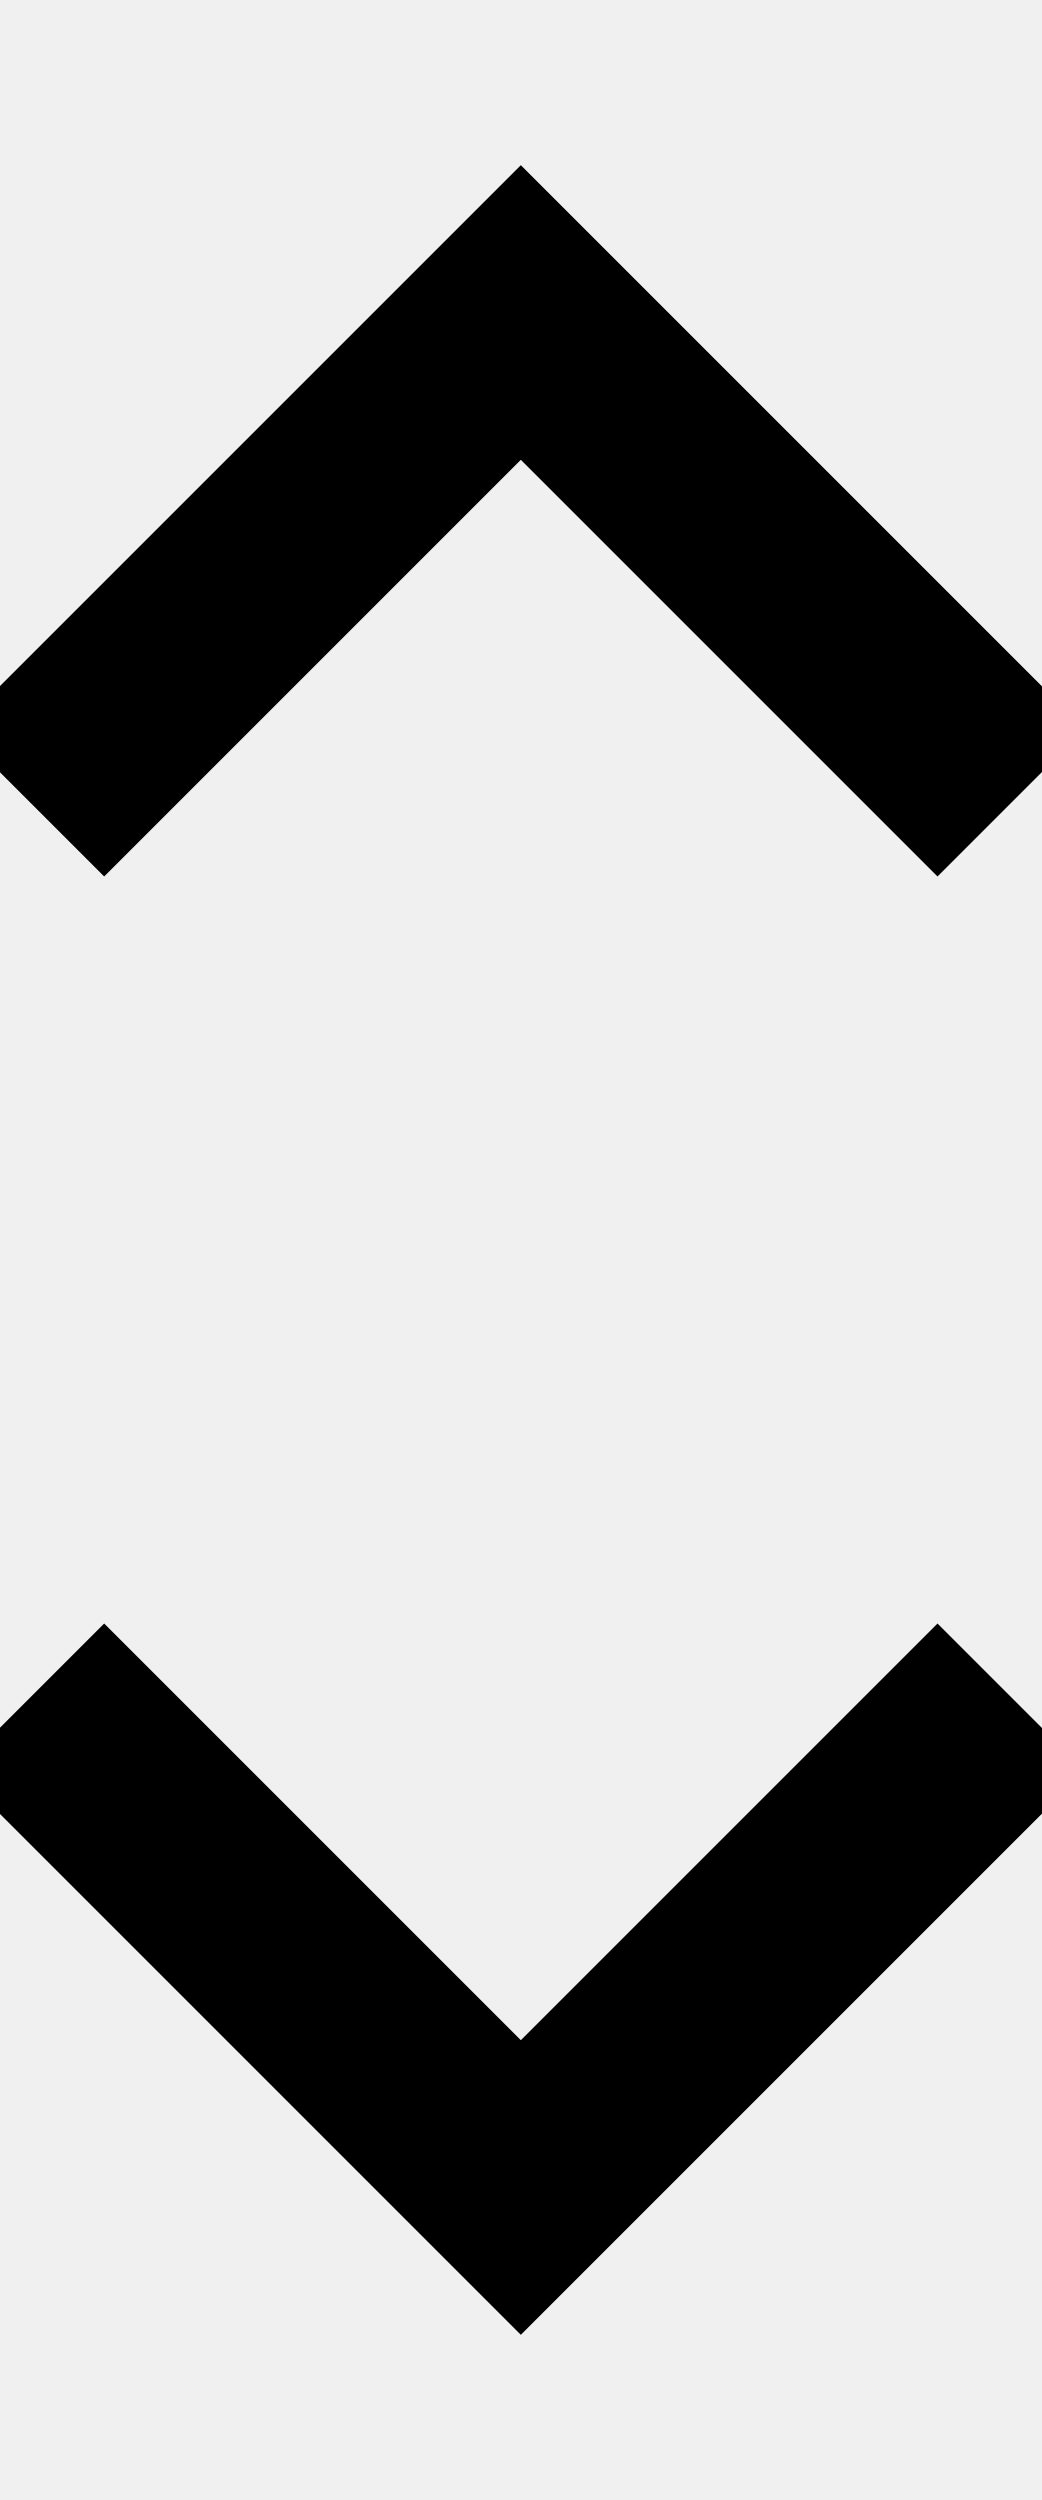
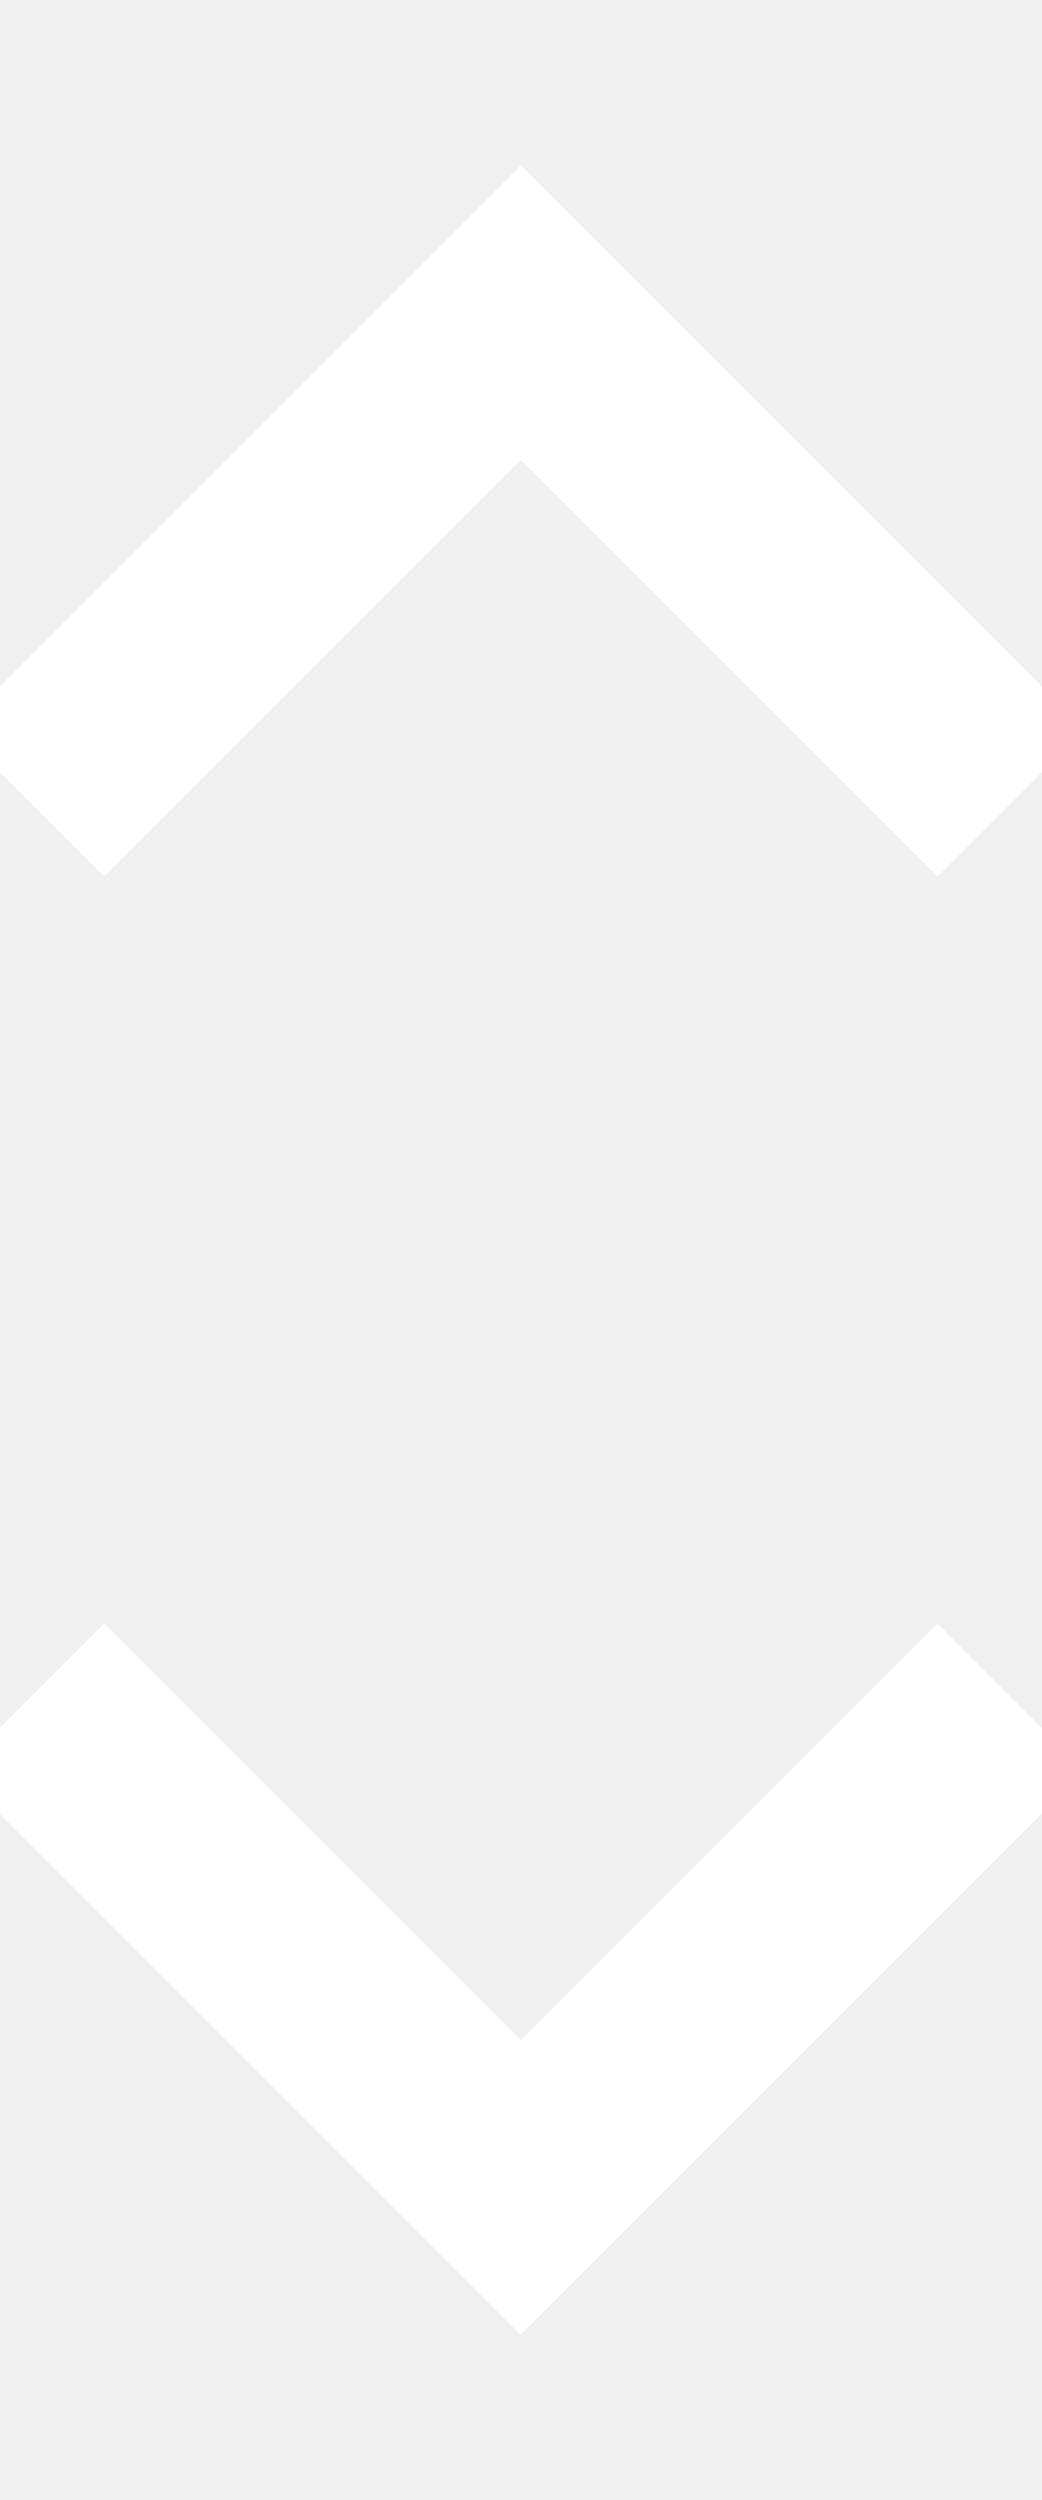
<svg xmlns="http://www.w3.org/2000/svg" id="root" version="1.1" viewBox="0 0 5 12">
-   <path fill="none" stroke="currentColor" stroke-linecap="square" d="M 0.5 3.5 L 2.5 1.5 L 4.5 3.5" />
-   <path fill="none" stroke="currentColor" stroke-linecap="square" d="M 0.5 8.5 L 2.5 10.5 L 4.5 8.5" />
+   <path fill="none" stroke="white" stroke-linecap="square" d="M 0.5 3.5 L 2.5 1.5 L 4.5 3.5" />
+   <path fill="none" stroke="white" stroke-linecap="square" d="M 0.5 8.5 L 2.5 10.5 L 4.5 8.5" />
</svg>
